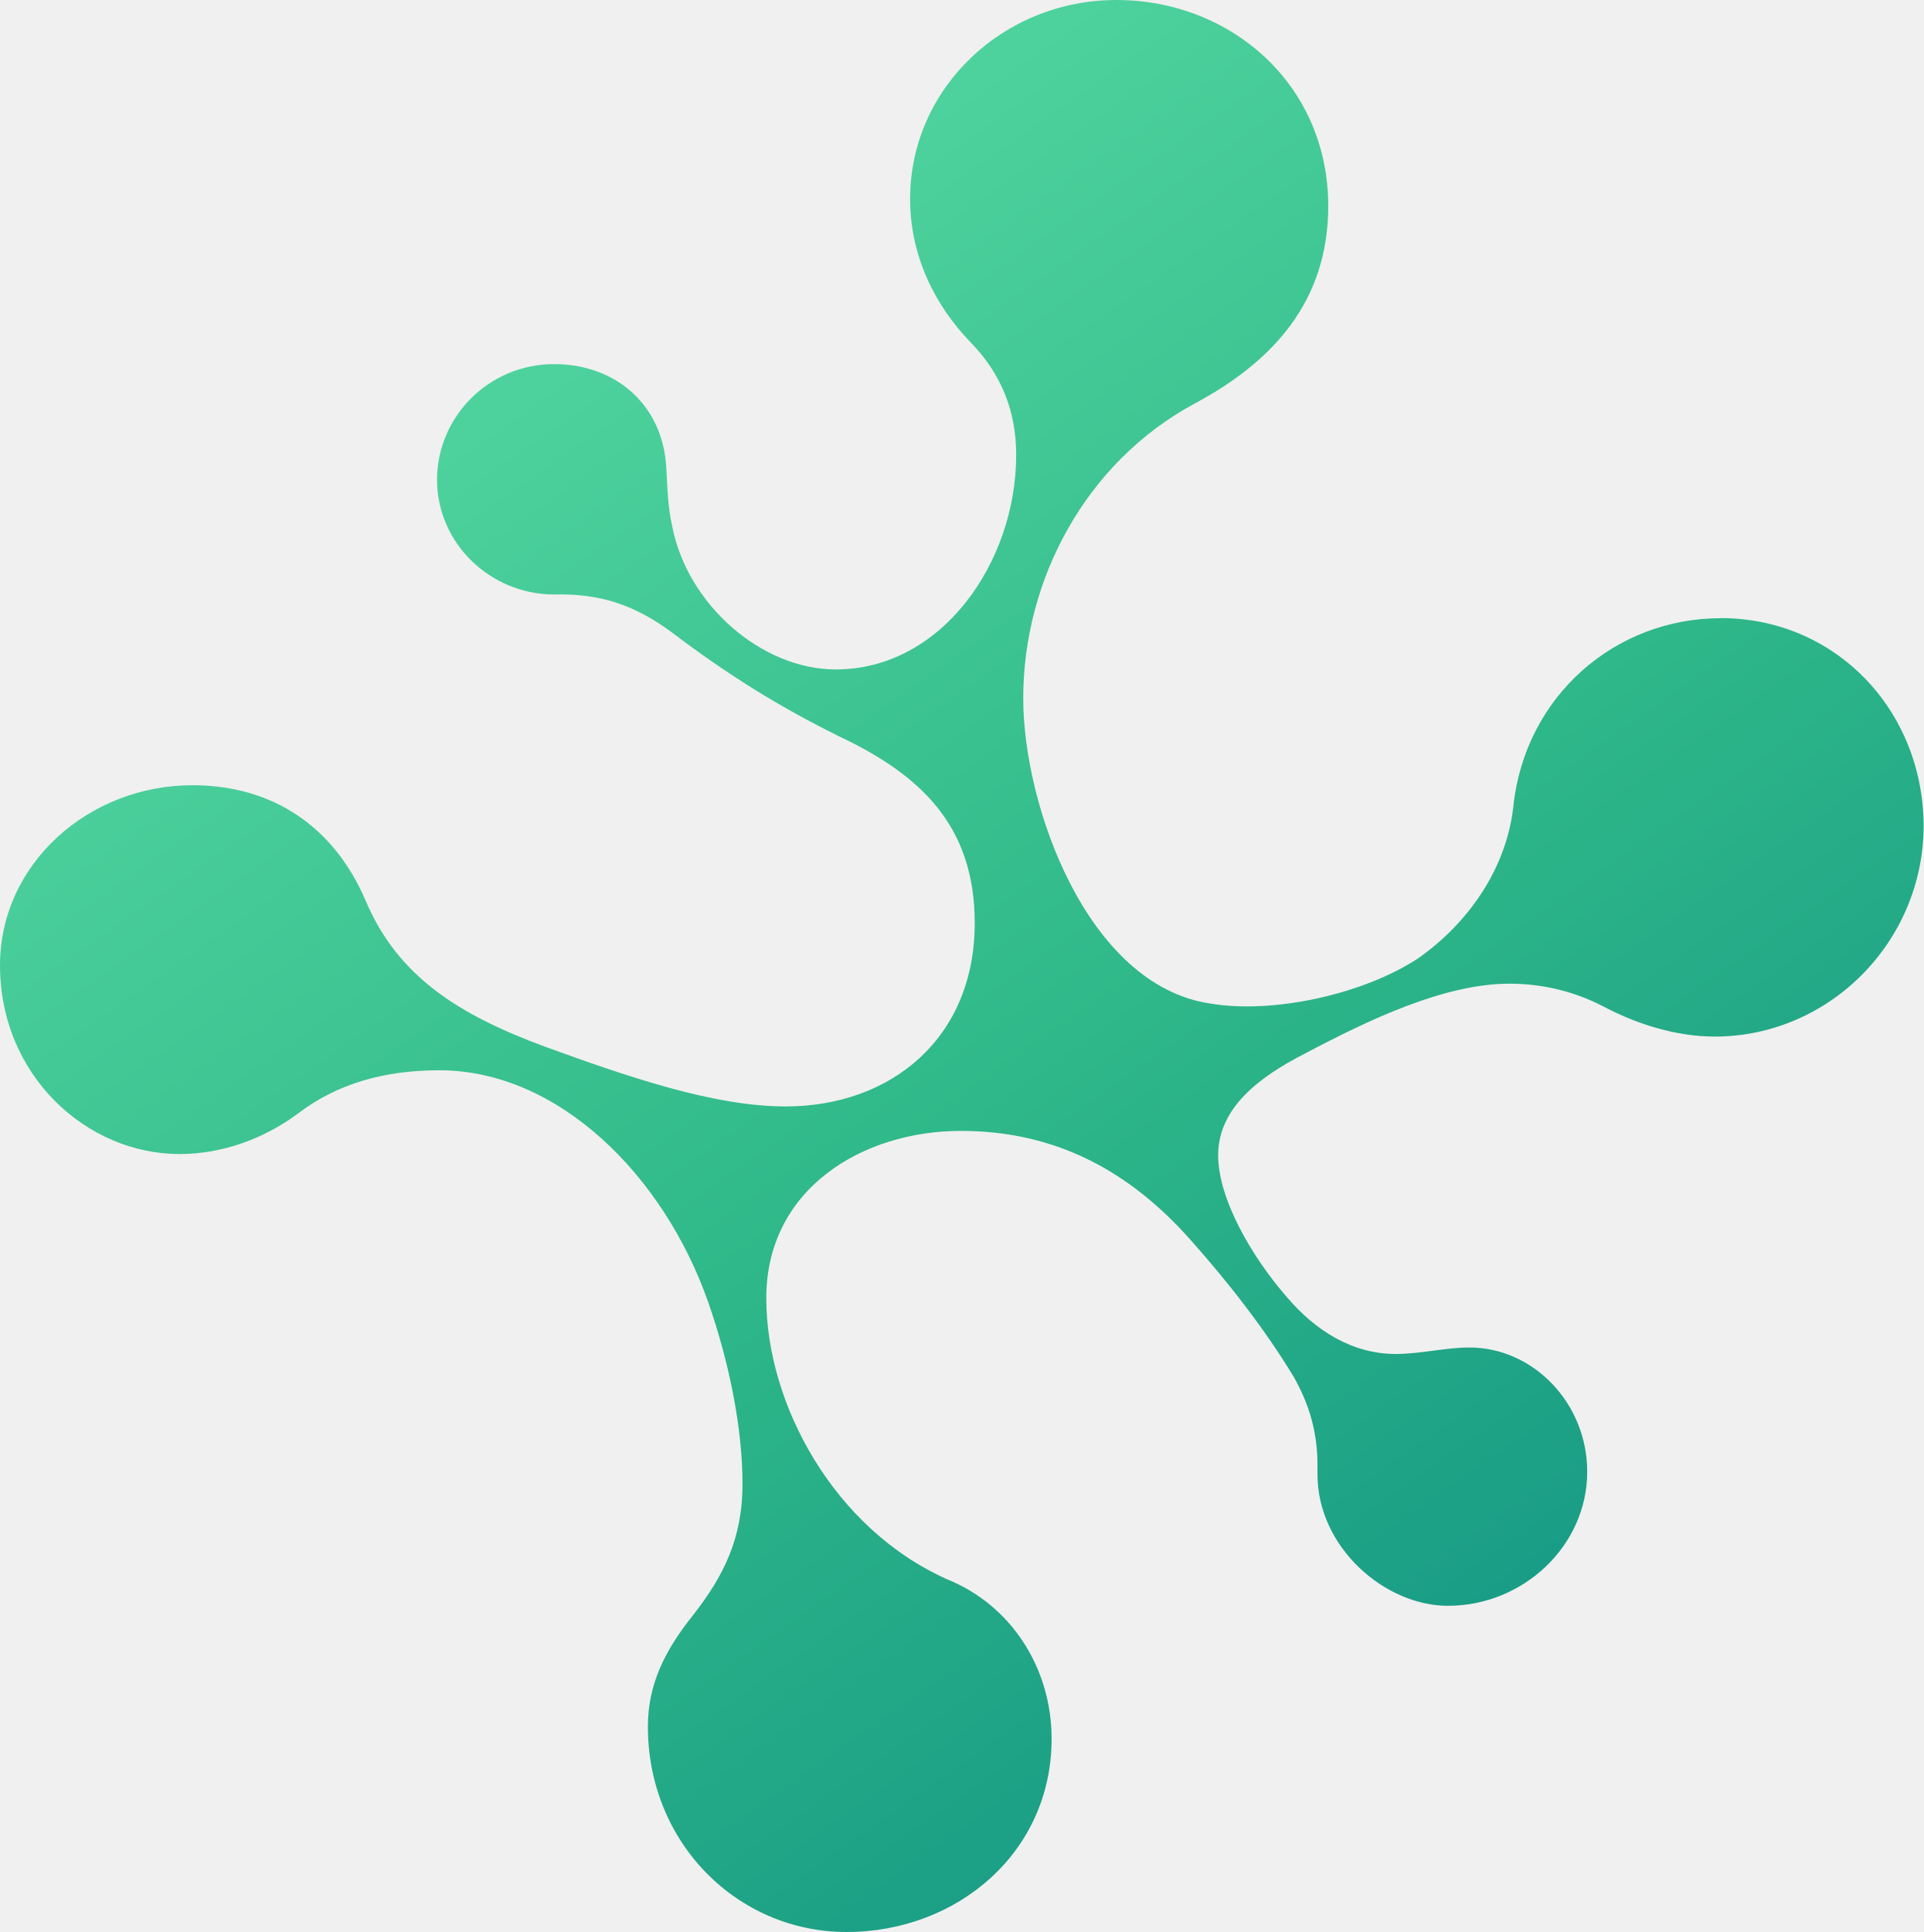
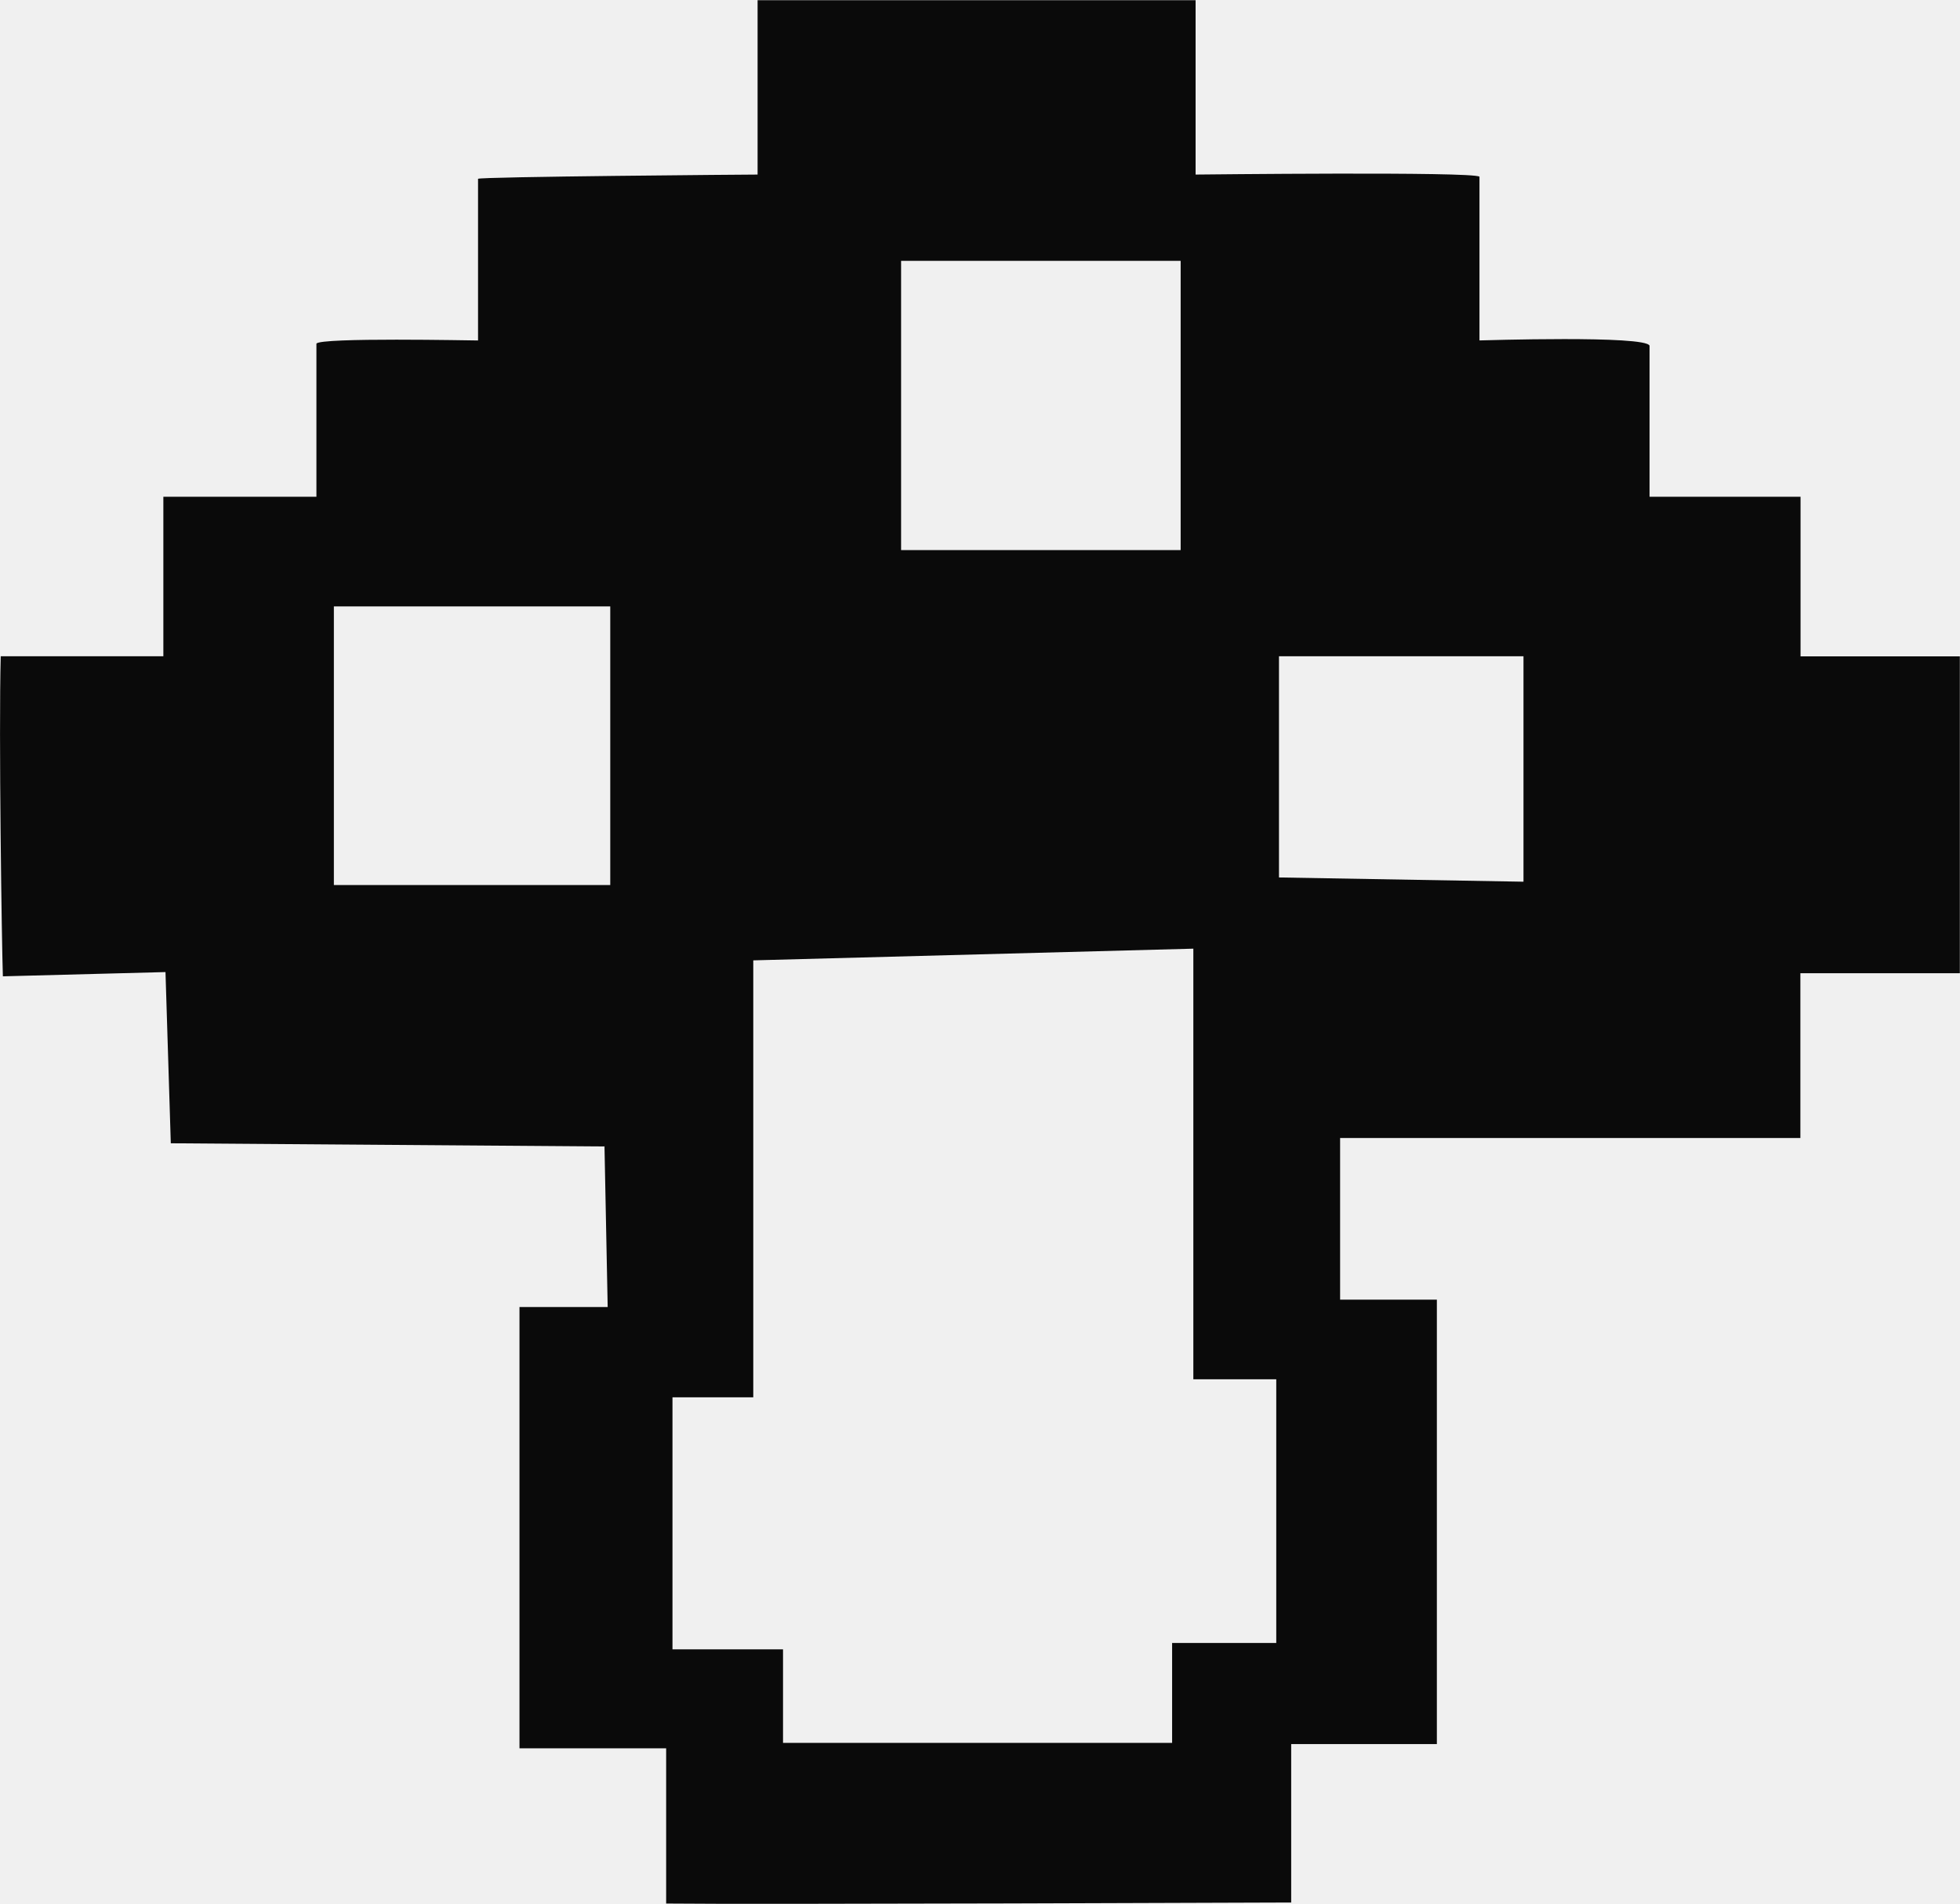
- <svg xmlns="http://www.w3.org/2000/svg" viewBox="92.79 90.94 837.98 841.5">
-   <defs>
-     <linearGradient id="myco-g" x1="0.15" y1="0" x2="0.85" y2="1">
-       <stop offset="0" stop-color="#5ee0a8" />
-       <stop offset="0.55" stop-color="#2fb889" />
-       <stop offset="1" stop-color="#0f8f84" />
-     </linearGradient>
-   </defs>
-   <path d="m842.4 360.2c-45.82 0-85.25 33.66-90.37 82.05-3.072 27.39-19.97 51.07-41.6 66.18-23.55 15.49-63.1 24.32-90.62 19.58-53.38-8.064-81.28-86.02-81.28-132.9 0-51.58 27.14-102.7 74.5-128.3 34.05-18.18 58.37-44.42 58.37-86.14 0-52.86-42.37-89.73-92.29-89.73-49.15 0-89.86 38.27-89.86 86.66 0 25.09 11.01 46.59 26.37 62.46 13.44 13.82 19.84 30.08 19.84 49.02 0 46.85-32.51 93.44-78.59 93.44-32.38 0-64.51-28.29-71.17-61.95-2.176-9.728-2.176-18.05-2.688-26.37-1.664-27.26-22.4-44.67-48.77-44.67-28.8 0-51.07 23.17-51.07 50.43 0 27.52 23.17 49.92 51.07 49.92 19.84-0.512 34.69 4.48 50.56 16 24.58 18.69 46.98 32.64 73.34 45.7 35.58 16.77 59.26 38.91 59.26 81.41 0 50.05-36.35 79.87-82.43 79.87-31.23 0-68.74-12.93-105-26.11-37.25-13.82-63.87-30.34-77.95-63.62-13.95-32.51-40.83-50.18-75.39-50.18-45.18 0-83.84 34.18-83.84 78.46 0 47.87 37.63 82.18 78.21 82.18 19.2 0 37.25-7.04 51.46-17.54 17.54-13.44 38.4-18.94 61.7-18.94 51.71 0 97.66 45.57 117.1 100.9 9.344 26.62 14.98 55.42 14.98 79.23s-8.192 40.19-21.76 57.47c-12.03 15.1-19.46 29.82-19.46 48.26 0 50.82 39.17 89.47 86.53 89.47 48.38 0 89.34-34.82 89.34-84.1 0-31.49-18.18-58.5-45.44-69.5-49.41-22.02-78.85-76.29-78.85-122.5 0-47.62 41.98-72.83 84.74-72.83 42.37 0 74.37 18.43 100.2 47.62 16.64 18.69 32.51 39.17 44.67 59.26 7.04 12.29 10.5 24.7 10.5 38.4v4.352c0 31.74 29.31 57.22 56.83 57.22 32.9 0 60.67-26.24 60.67-58.37 0-29.95-23.55-54.14-51.33-54.14-10.37 0-21.25 2.816-32.13 2.816-18.82 0-34.82-10.11-47.1-24.45-15.49-17.66-30.21-43.01-30.21-62.08 0-20.86 18.3-34.3 37.5-44.16 27.9-14.72 60.8-30.59 89.47-30.59 14.46 0 28.29 3.456 40.45 9.728 14.72 7.808 31.87 13.31 48.9 13.31 49.92 0 91.01-41.34 91.01-92.03-0.384-50.43-38.53-90.24-88.45-90.24z" fill="url(#myco-g)" />
+ <svg xmlns="http://www.w3.org/2000/svg" viewBox="333.7 392.8 236.0 229.2">
+   <mask id="m" maskUnits="userSpaceOnUse" x="333.7" y="392.8" width="236.0" height="229.2">
+     <rect x="333.7" y="392.8" width="236.0" height="229.2" fill="#fff" />
+     <path d="m442.2 424.2h33.66v34.82h-33.66v-34.82z" fill="#000" />
+     <path d="m373.9 465.8h33.28v33.54h-33.28v-33.54z" fill="#000" />
+     <path d="m487.7 471.8h29.44v27.14l-29.44-0.512v-26.62z" fill="#000" />
+     <path d="m424.4 508.4v52.61h-9.728v30.34h13.31v11.26h46.85v-12.03h12.54v-31.74h-9.984v-51.84l-52.99 1.408z" fill="#000" />
+   </mask>
+   <g mask="url(#m)" fill="#0a0a0a">
+     <path d="m550.5 471.8v-19.2h-18.18v-18.18c-0.384-1.28-20.22-0.64-20.48-0.64v-19.71c-0.768-0.64-33.79-0.256-34.18-0.256v-20.99h-52.74v20.99c-0.896 0-33.54 0.256-33.66 0.512v19.46c-0.64 0-19.07-0.384-19.46 0.384v18.43h-18.43v19.2h-19.58c-0.256 9.216 0.128 34.82 0.256 38.53l19.58-0.512 0.64 20.61 52.22 0.384 0.384 19.33h-10.62v53.12h17.66v18.69c10.62 0.128 74.5-0.128 75.26-0.128v-19.07h17.54v-53.5h-11.65v-19.46h55.42v-19.84h19.2v-38.14h-19.2z" />
+   </g>
</svg>
